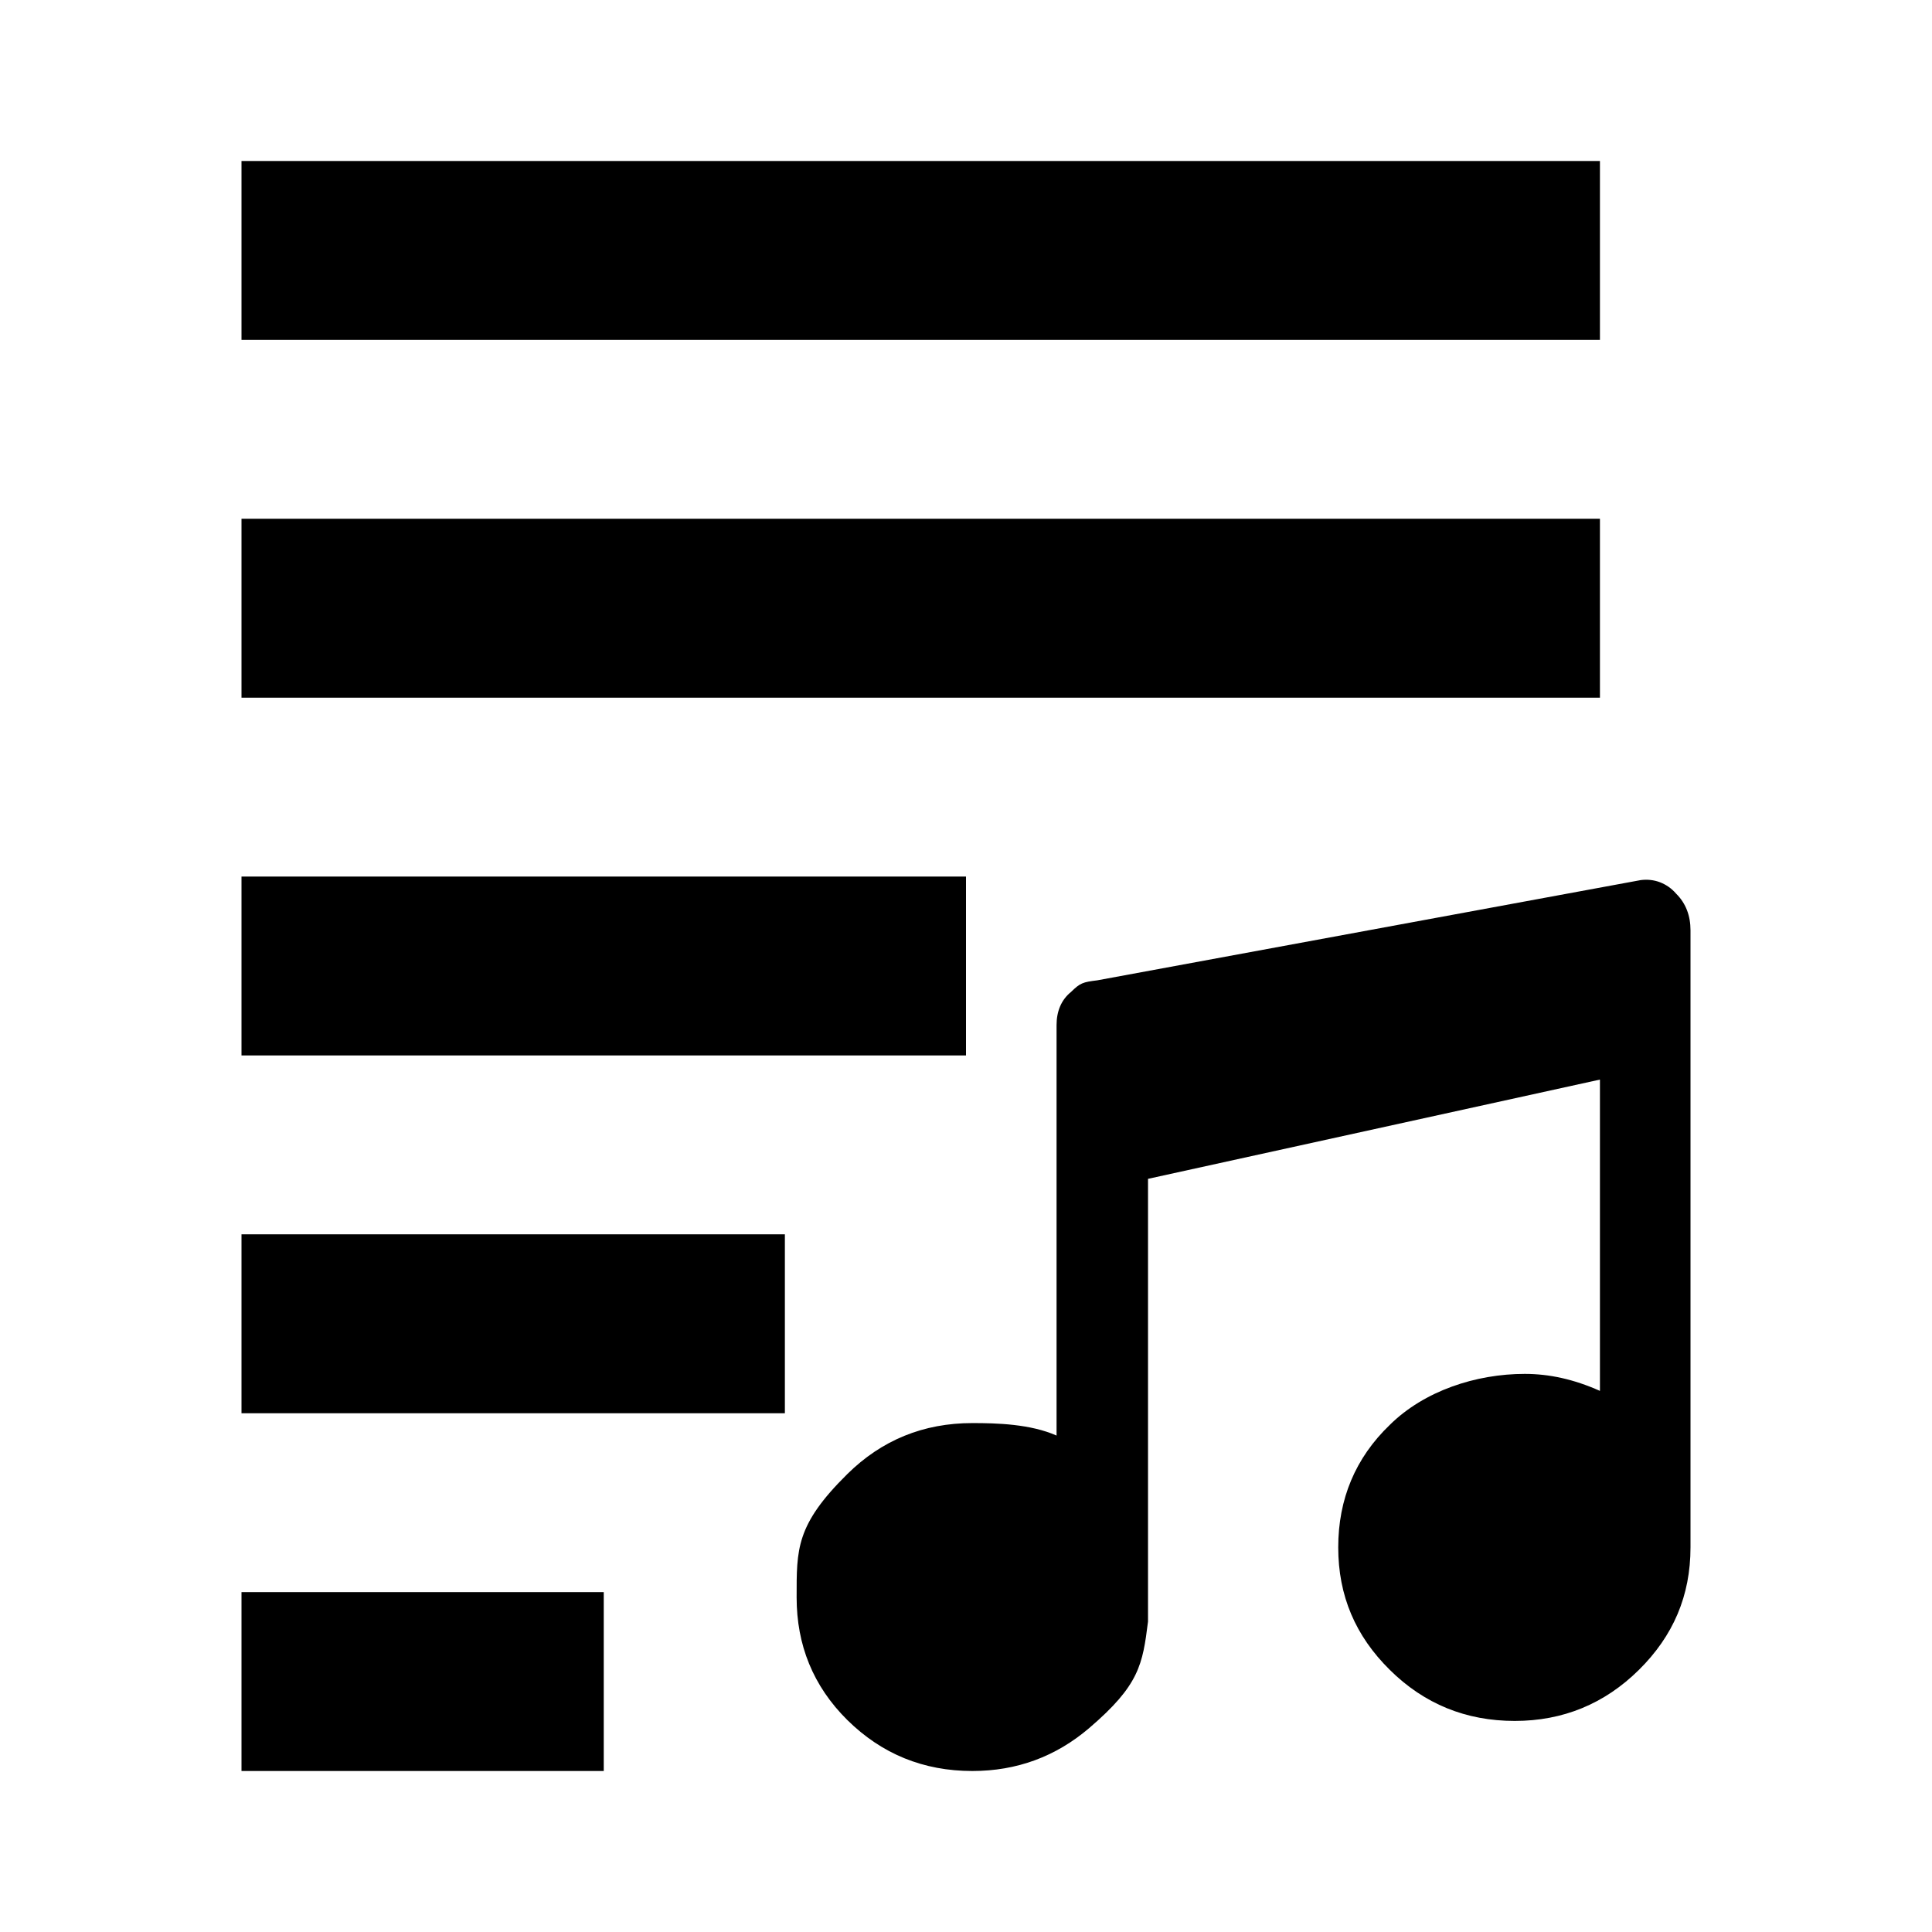
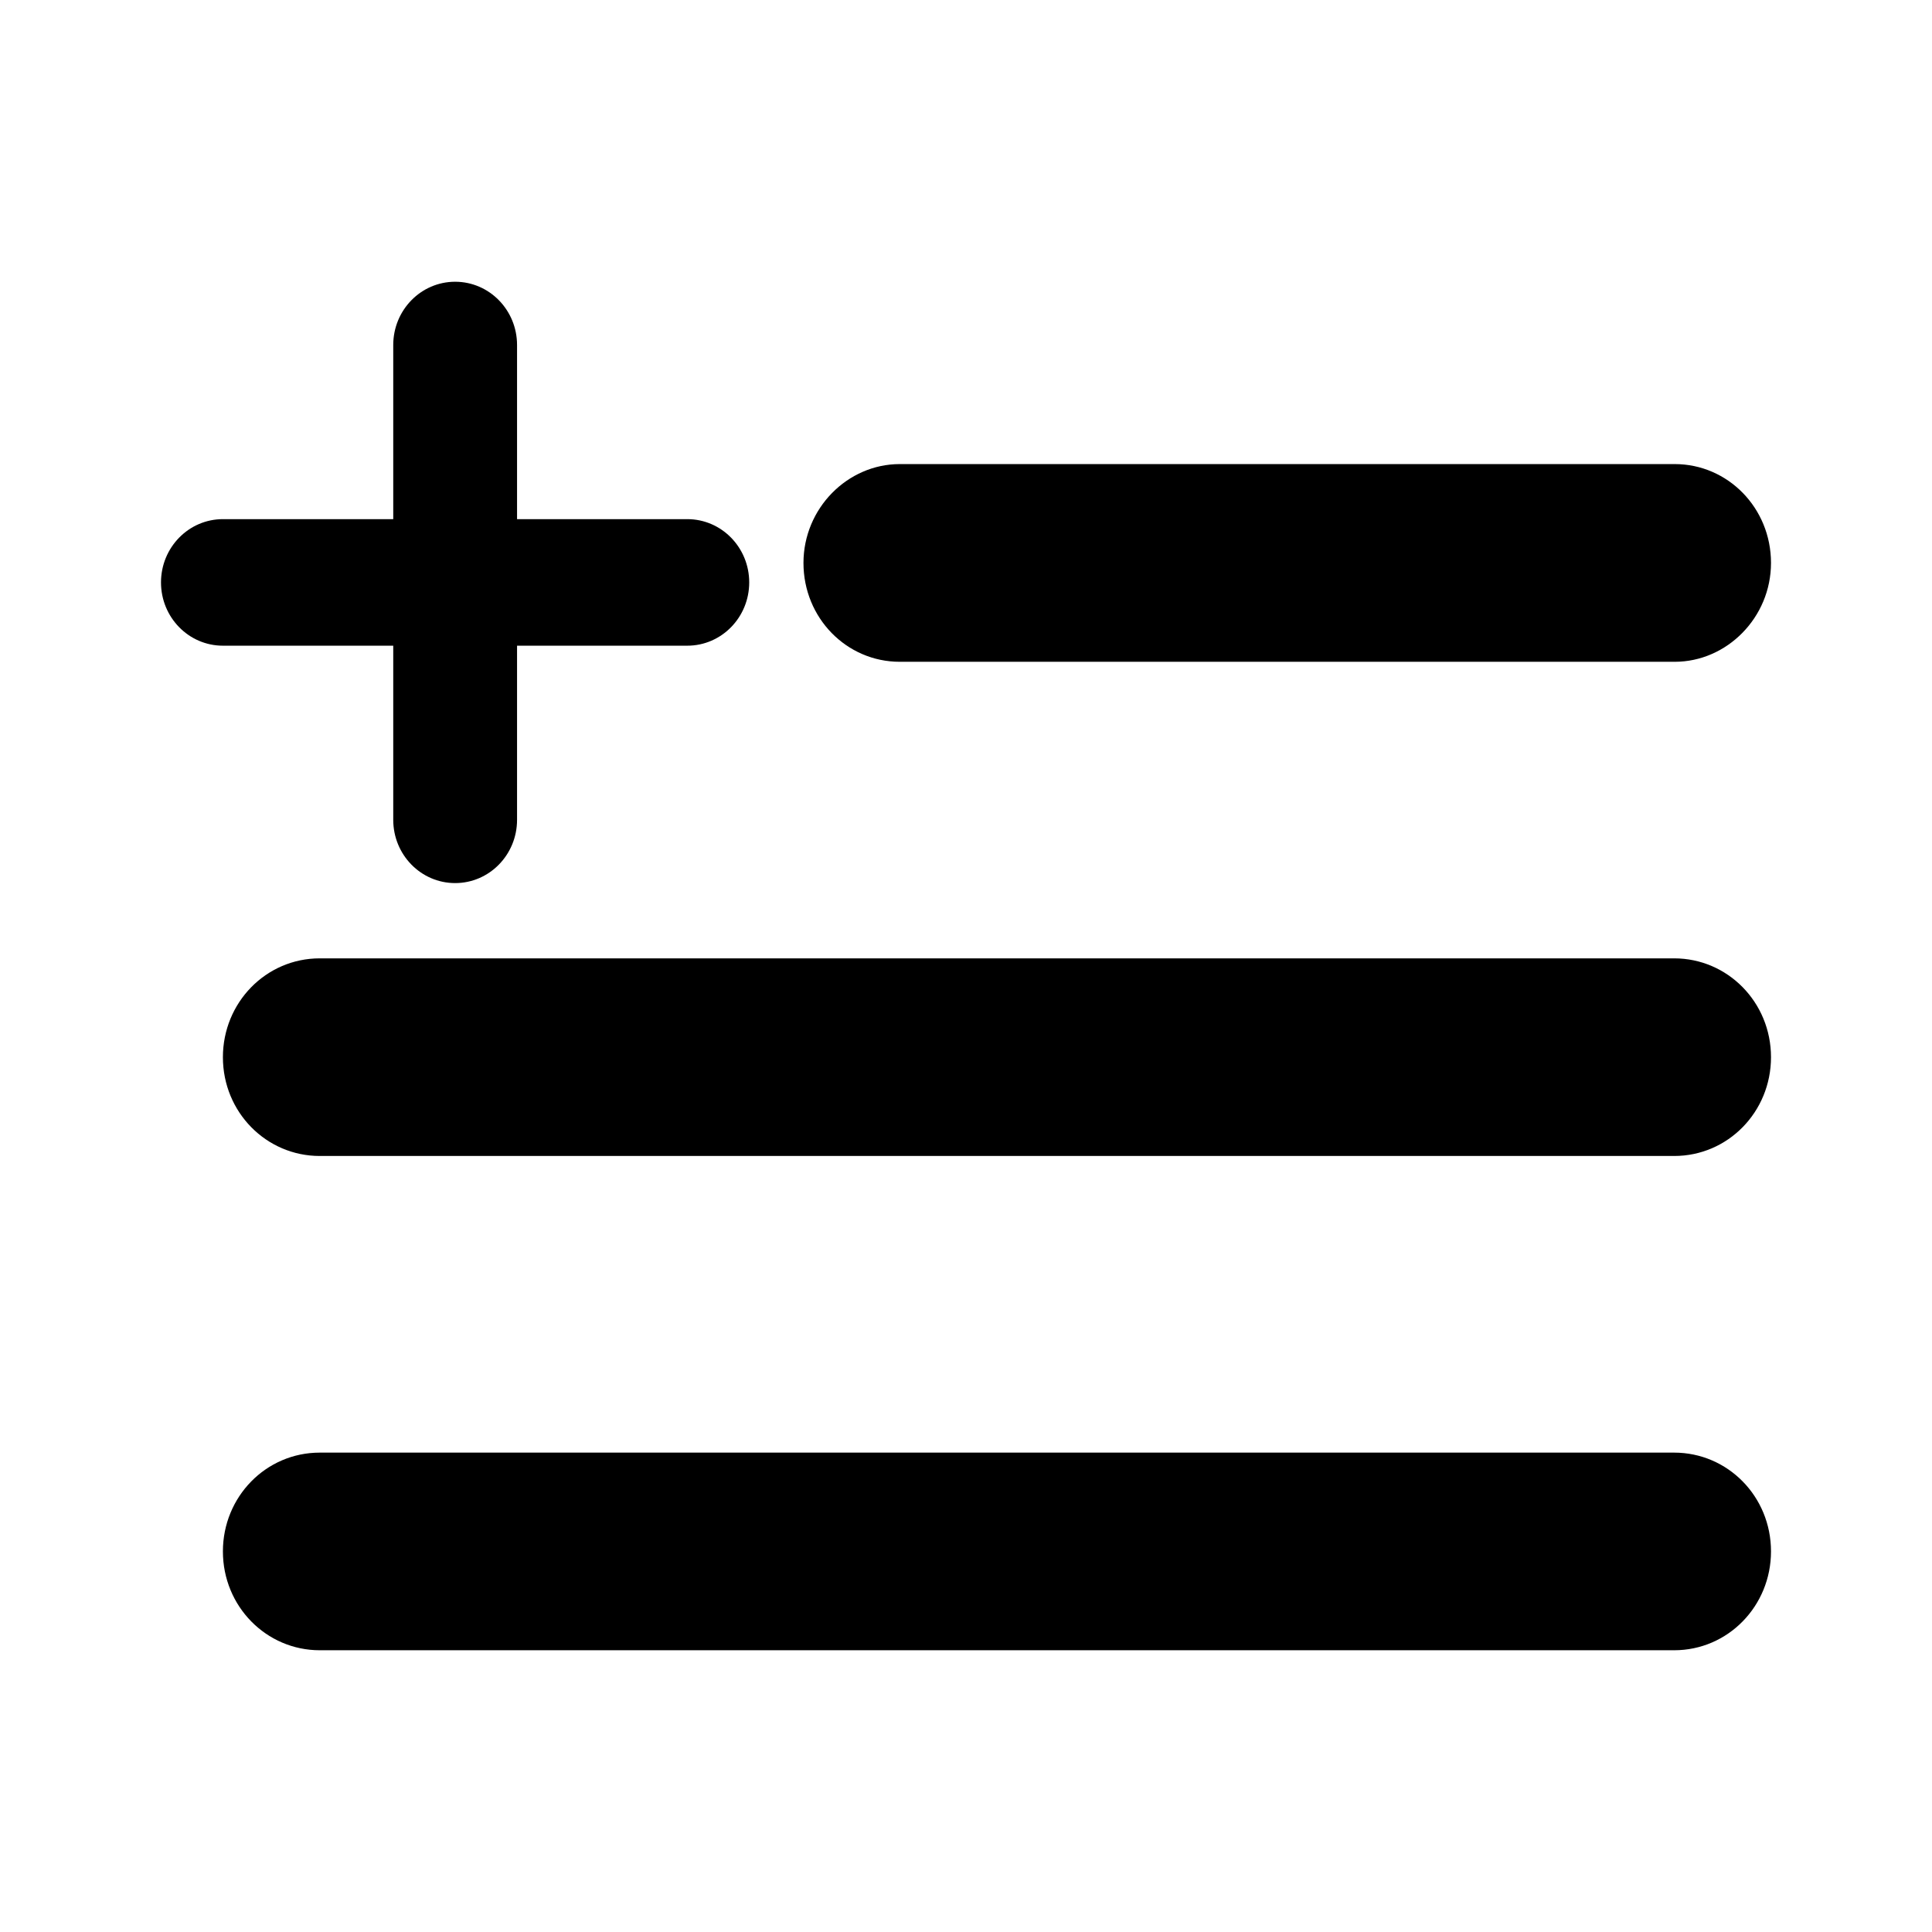
<svg xmlns="http://www.w3.org/2000/svg" width="24" height="24" viewBox="0 0 24 24" fill="none">
-   <path d="M19.875 4.222V2H3V4.222H19.875ZM19.875 8.667V6.444H3V8.667H19.875ZM12 13.111V10.889H3V13.111H12ZM20.381 10.933L13.631 12.178C13.451 12.2 13.418 12.211 13.305 12.322C13.181 12.422 13.125 12.567 13.125 12.733V17.833C12.799 17.689 12.383 17.678 12.079 17.678C11.471 17.678 10.954 17.889 10.526 18.311C9.885 18.944 9.896 19.244 9.896 19.844C9.896 20.433 10.099 20.944 10.526 21.367C10.954 21.789 11.471 22 12.079 22C12.63 22 13.114 21.822 13.53 21.467C14.154 20.933 14.194 20.678 14.261 20.144V14.644L19.875 13.411V17.278C19.549 17.133 19.245 17.067 18.941 17.067C18.334 17.067 17.692 17.278 17.265 17.7C16.837 18.111 16.624 18.622 16.624 19.222C16.624 19.822 16.837 20.322 17.265 20.744C17.692 21.167 18.21 21.378 18.817 21.378C19.414 21.378 19.931 21.167 20.359 20.744C20.786 20.322 21 19.822 21 19.222V11.556C21 11.378 20.944 11.222 20.82 11.1C20.767 11.038 20.699 10.99 20.622 10.96C20.546 10.931 20.463 10.922 20.381 10.933ZM9.75 17.556V15.333H3V17.556H9.75ZM7.5 22V19.778H3V22H7.5Z" fill="currentColor" />
+   <path d="M20.797 18.045C21.462 18.045 22 18.589 22 19.272C22 19.95 21.466 20.5 20.797 20.5H3.972C3.308 20.5 2.769 19.955 2.769 19.272C2.769 18.594 3.303 18.045 3.972 18.045H20.797Z" fill="currentColor" />
+   <path d="M20.797 11.905C21.461 11.905 22 12.45 22 13.133C22 13.811 21.466 14.36 20.797 14.36H3.972C3.308 14.36 2.769 13.816 2.769 13.133C2.769 12.455 3.303 11.905 3.972 11.905H20.797Z" fill="currentColor" />
+   <path d="M5.654 3.5C6.079 3.5 6.423 3.852 6.423 4.286V6.449H8.538C8.963 6.449 9.307 6.801 9.307 7.235C9.307 7.669 8.963 8.021 8.538 8.021H6.423V10.184C6.423 10.618 6.079 10.97 5.654 10.97C5.229 10.97 4.885 10.618 4.885 10.184V8.021H2.769C2.344 8.021 2 7.669 2 7.235C2 6.801 2.344 6.449 2.769 6.449H4.885V4.286C4.885 3.852 5.229 3.5 5.654 3.5Z" fill="currentColor" />
+   <path d="M20.804 5.765C21.464 5.765 22 6.31 22 6.993C22 7.671 21.452 8.221 20.804 8.221H11.177C10.516 8.221 9.981 7.676 9.981 6.993C9.981 6.315 10.528 5.765 11.177 5.765H20.804Z" fill="currentColor" />
</svg>
